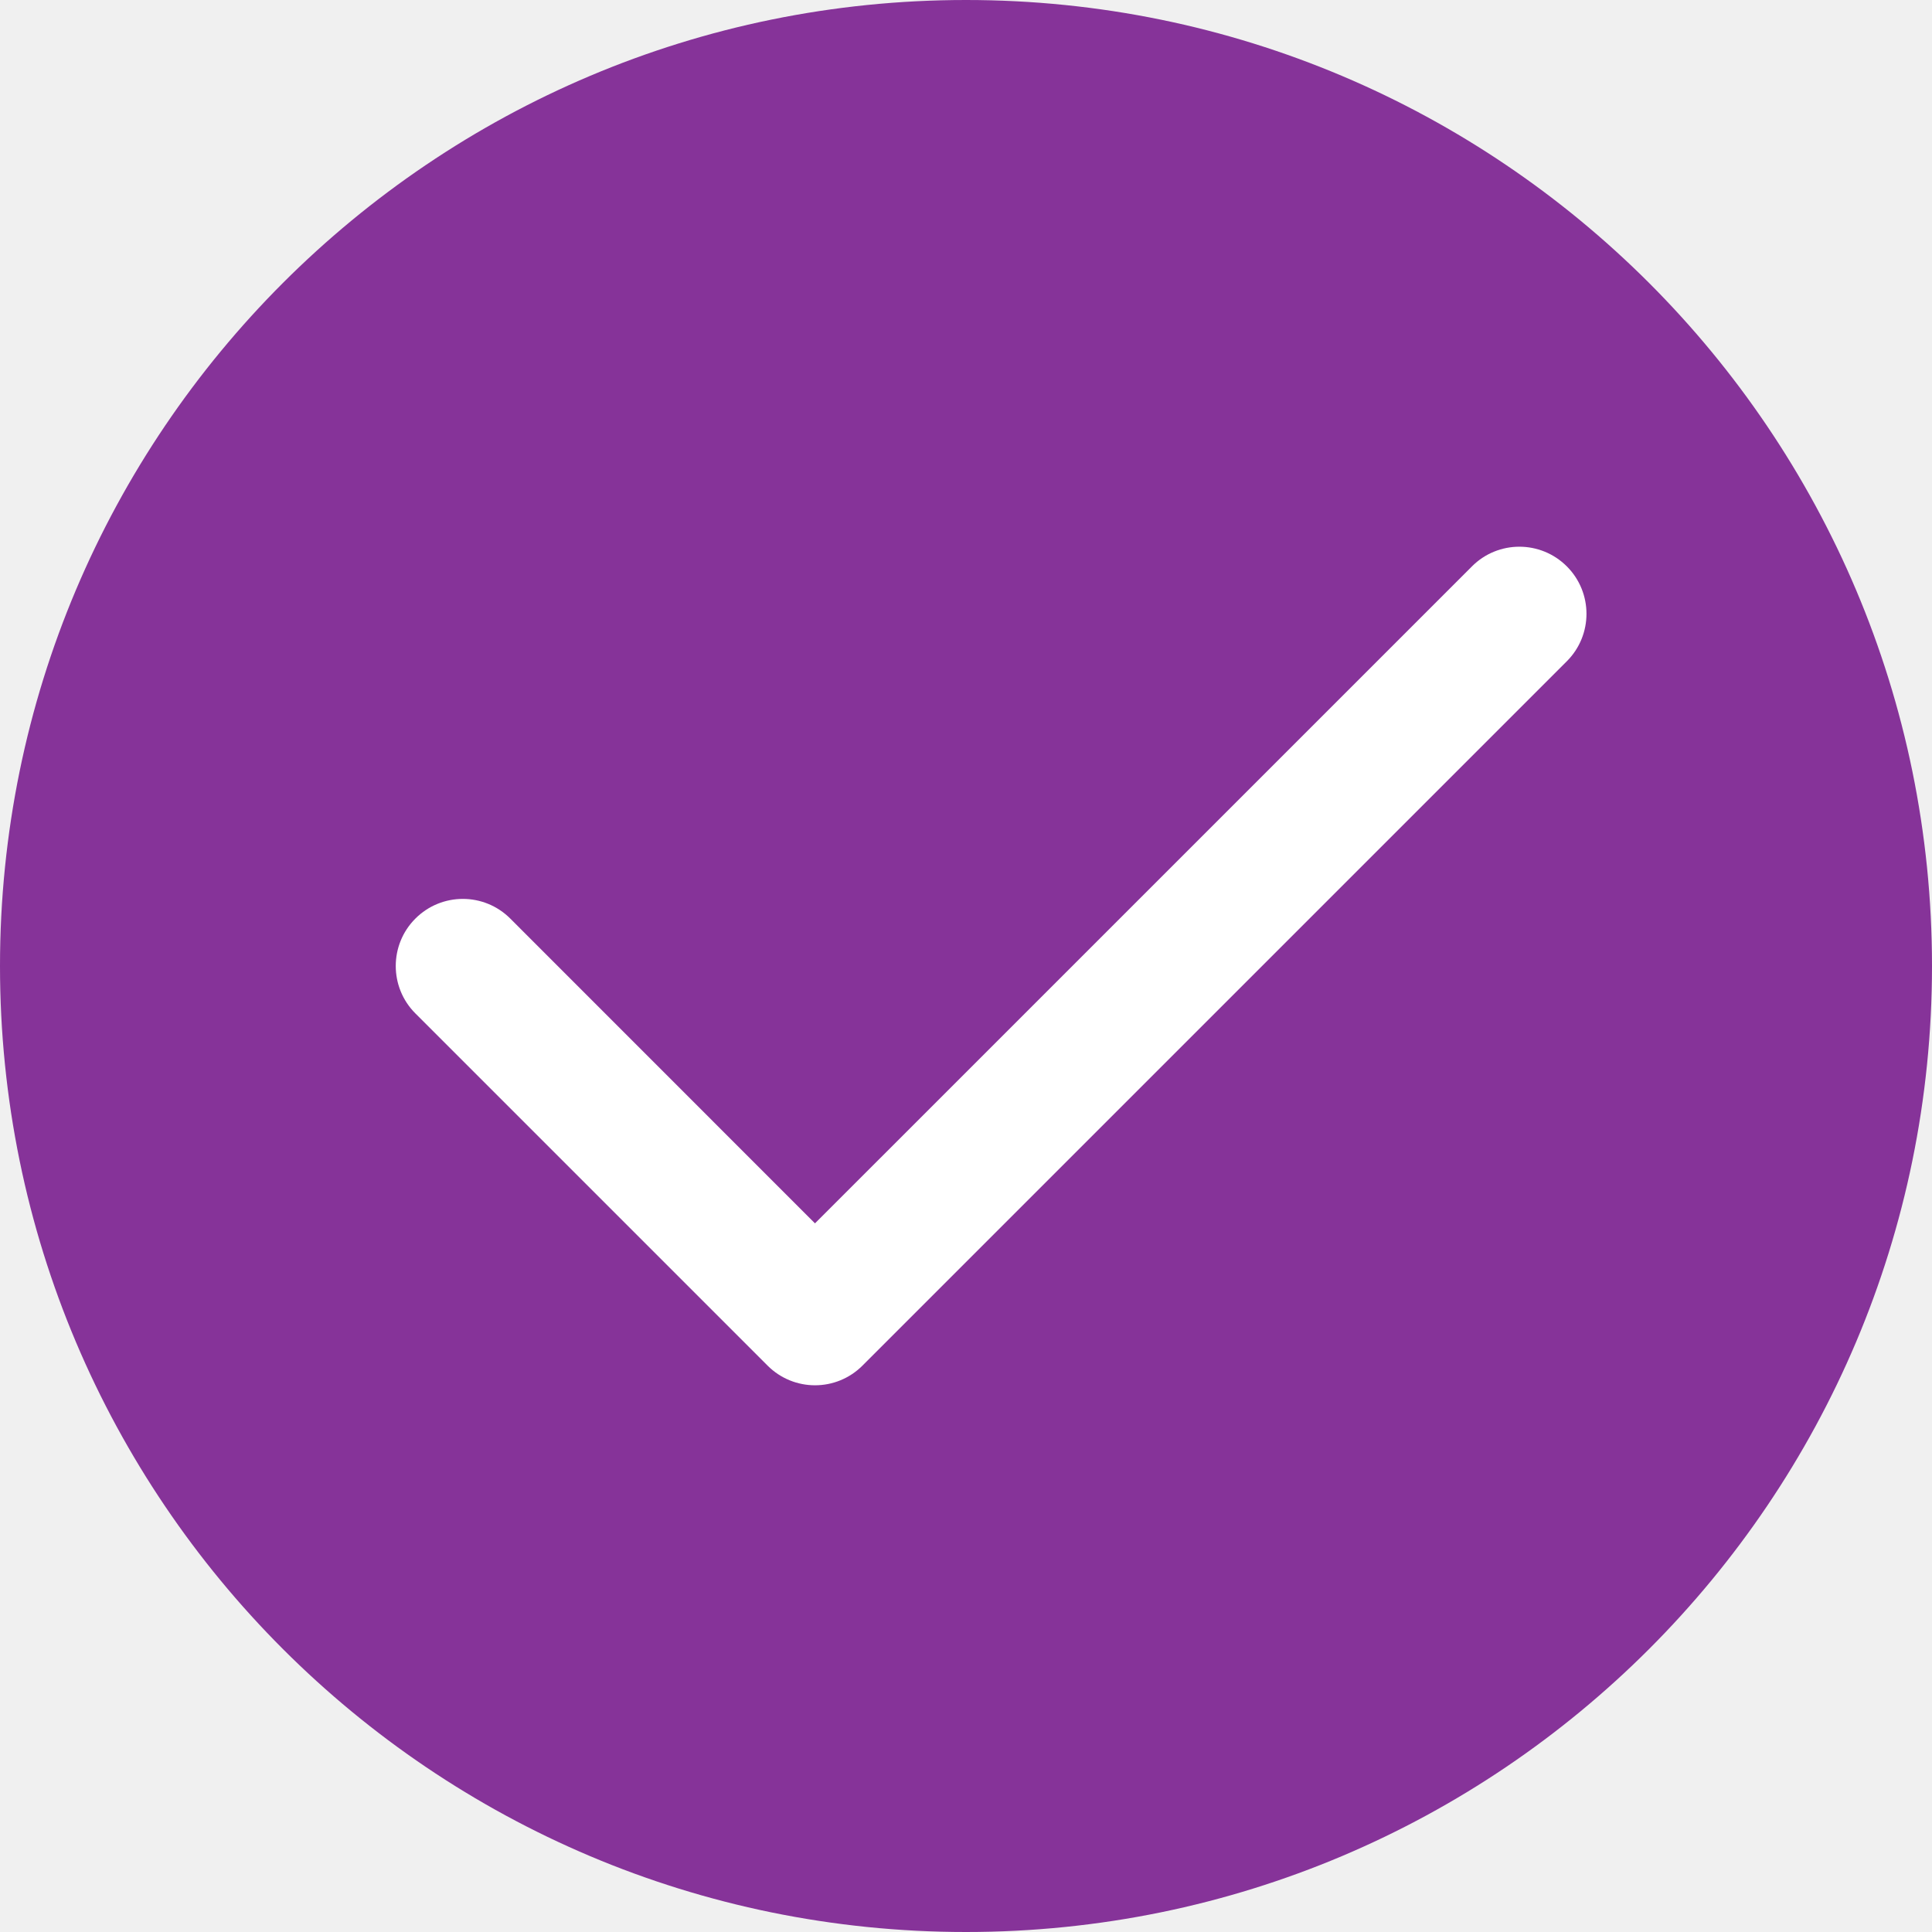
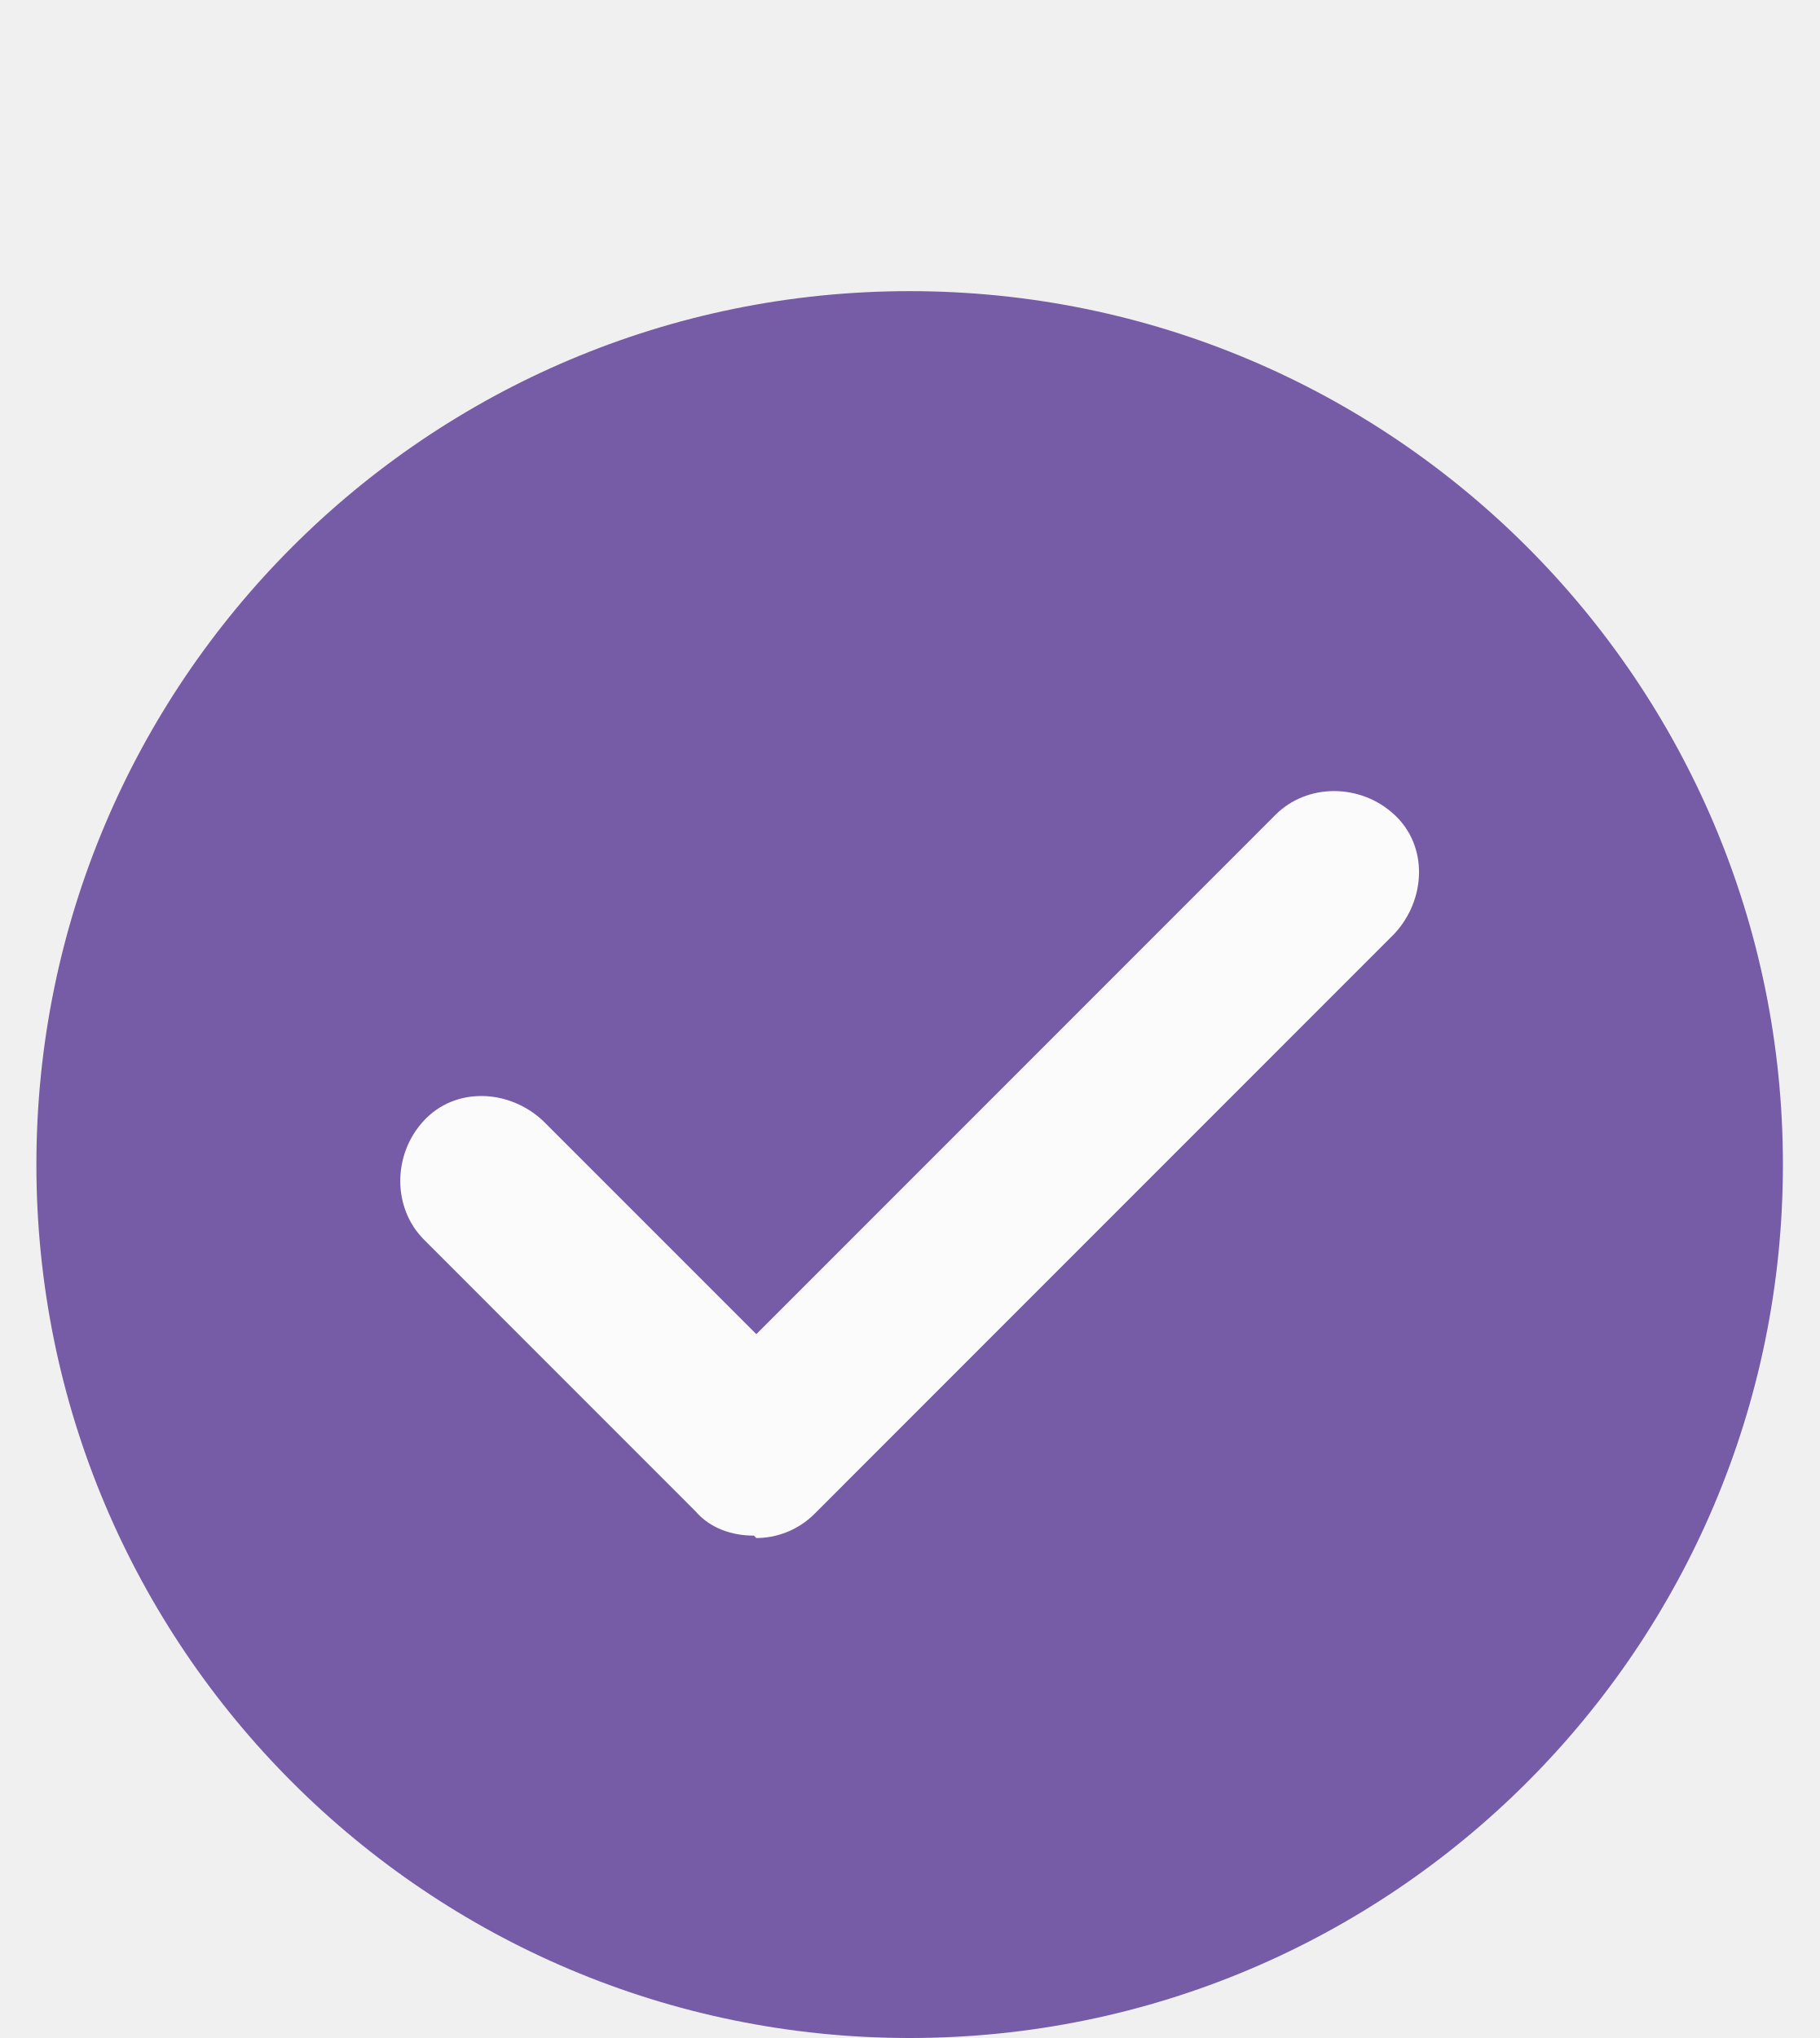
- <svg xmlns="http://www.w3.org/2000/svg" width="24" height="24" viewBox="0 0 24 24" fill="none">
-   <circle cx="12" cy="12" r="12" fill="#863399" />
-   <path fill-rule="evenodd" clip-rule="evenodd" d="M19.464 7.036C19.789 7.361 19.789 7.889 19.464 8.214L10.714 16.964C10.388 17.29 9.861 17.29 9.535 16.964L5.16 12.589C4.835 12.264 4.835 11.736 5.16 11.411C5.486 11.085 6.013 11.085 6.339 11.411L10.124 15.197L18.285 7.036C18.61 6.71 19.138 6.71 19.464 7.036Z" fill="white" />
+ <svg xmlns="http://www.w3.org/2000/svg" width="25" height="28" viewBox="0 0 25 28" fill="none">
+   <rect x="0.5" y="4" width="24" height="24" rx="12" fill="#765BA7" />
+   <path d="M10.36 21.098C10.059 21.098 9.759 20.998 9.559 20.765L5.825 17.03C5.392 16.596 5.392 15.862 5.825 15.396C6.259 14.929 6.992 14.962 7.459 15.396L10.393 18.33L17.528 11.194C17.962 10.76 18.695 10.76 19.162 11.194C19.629 11.627 19.595 12.361 19.162 12.828L11.193 20.798C10.96 21.032 10.66 21.131 10.393 21.131L10.36 21.098Z" fill="#FBFBFB" />
</svg>
